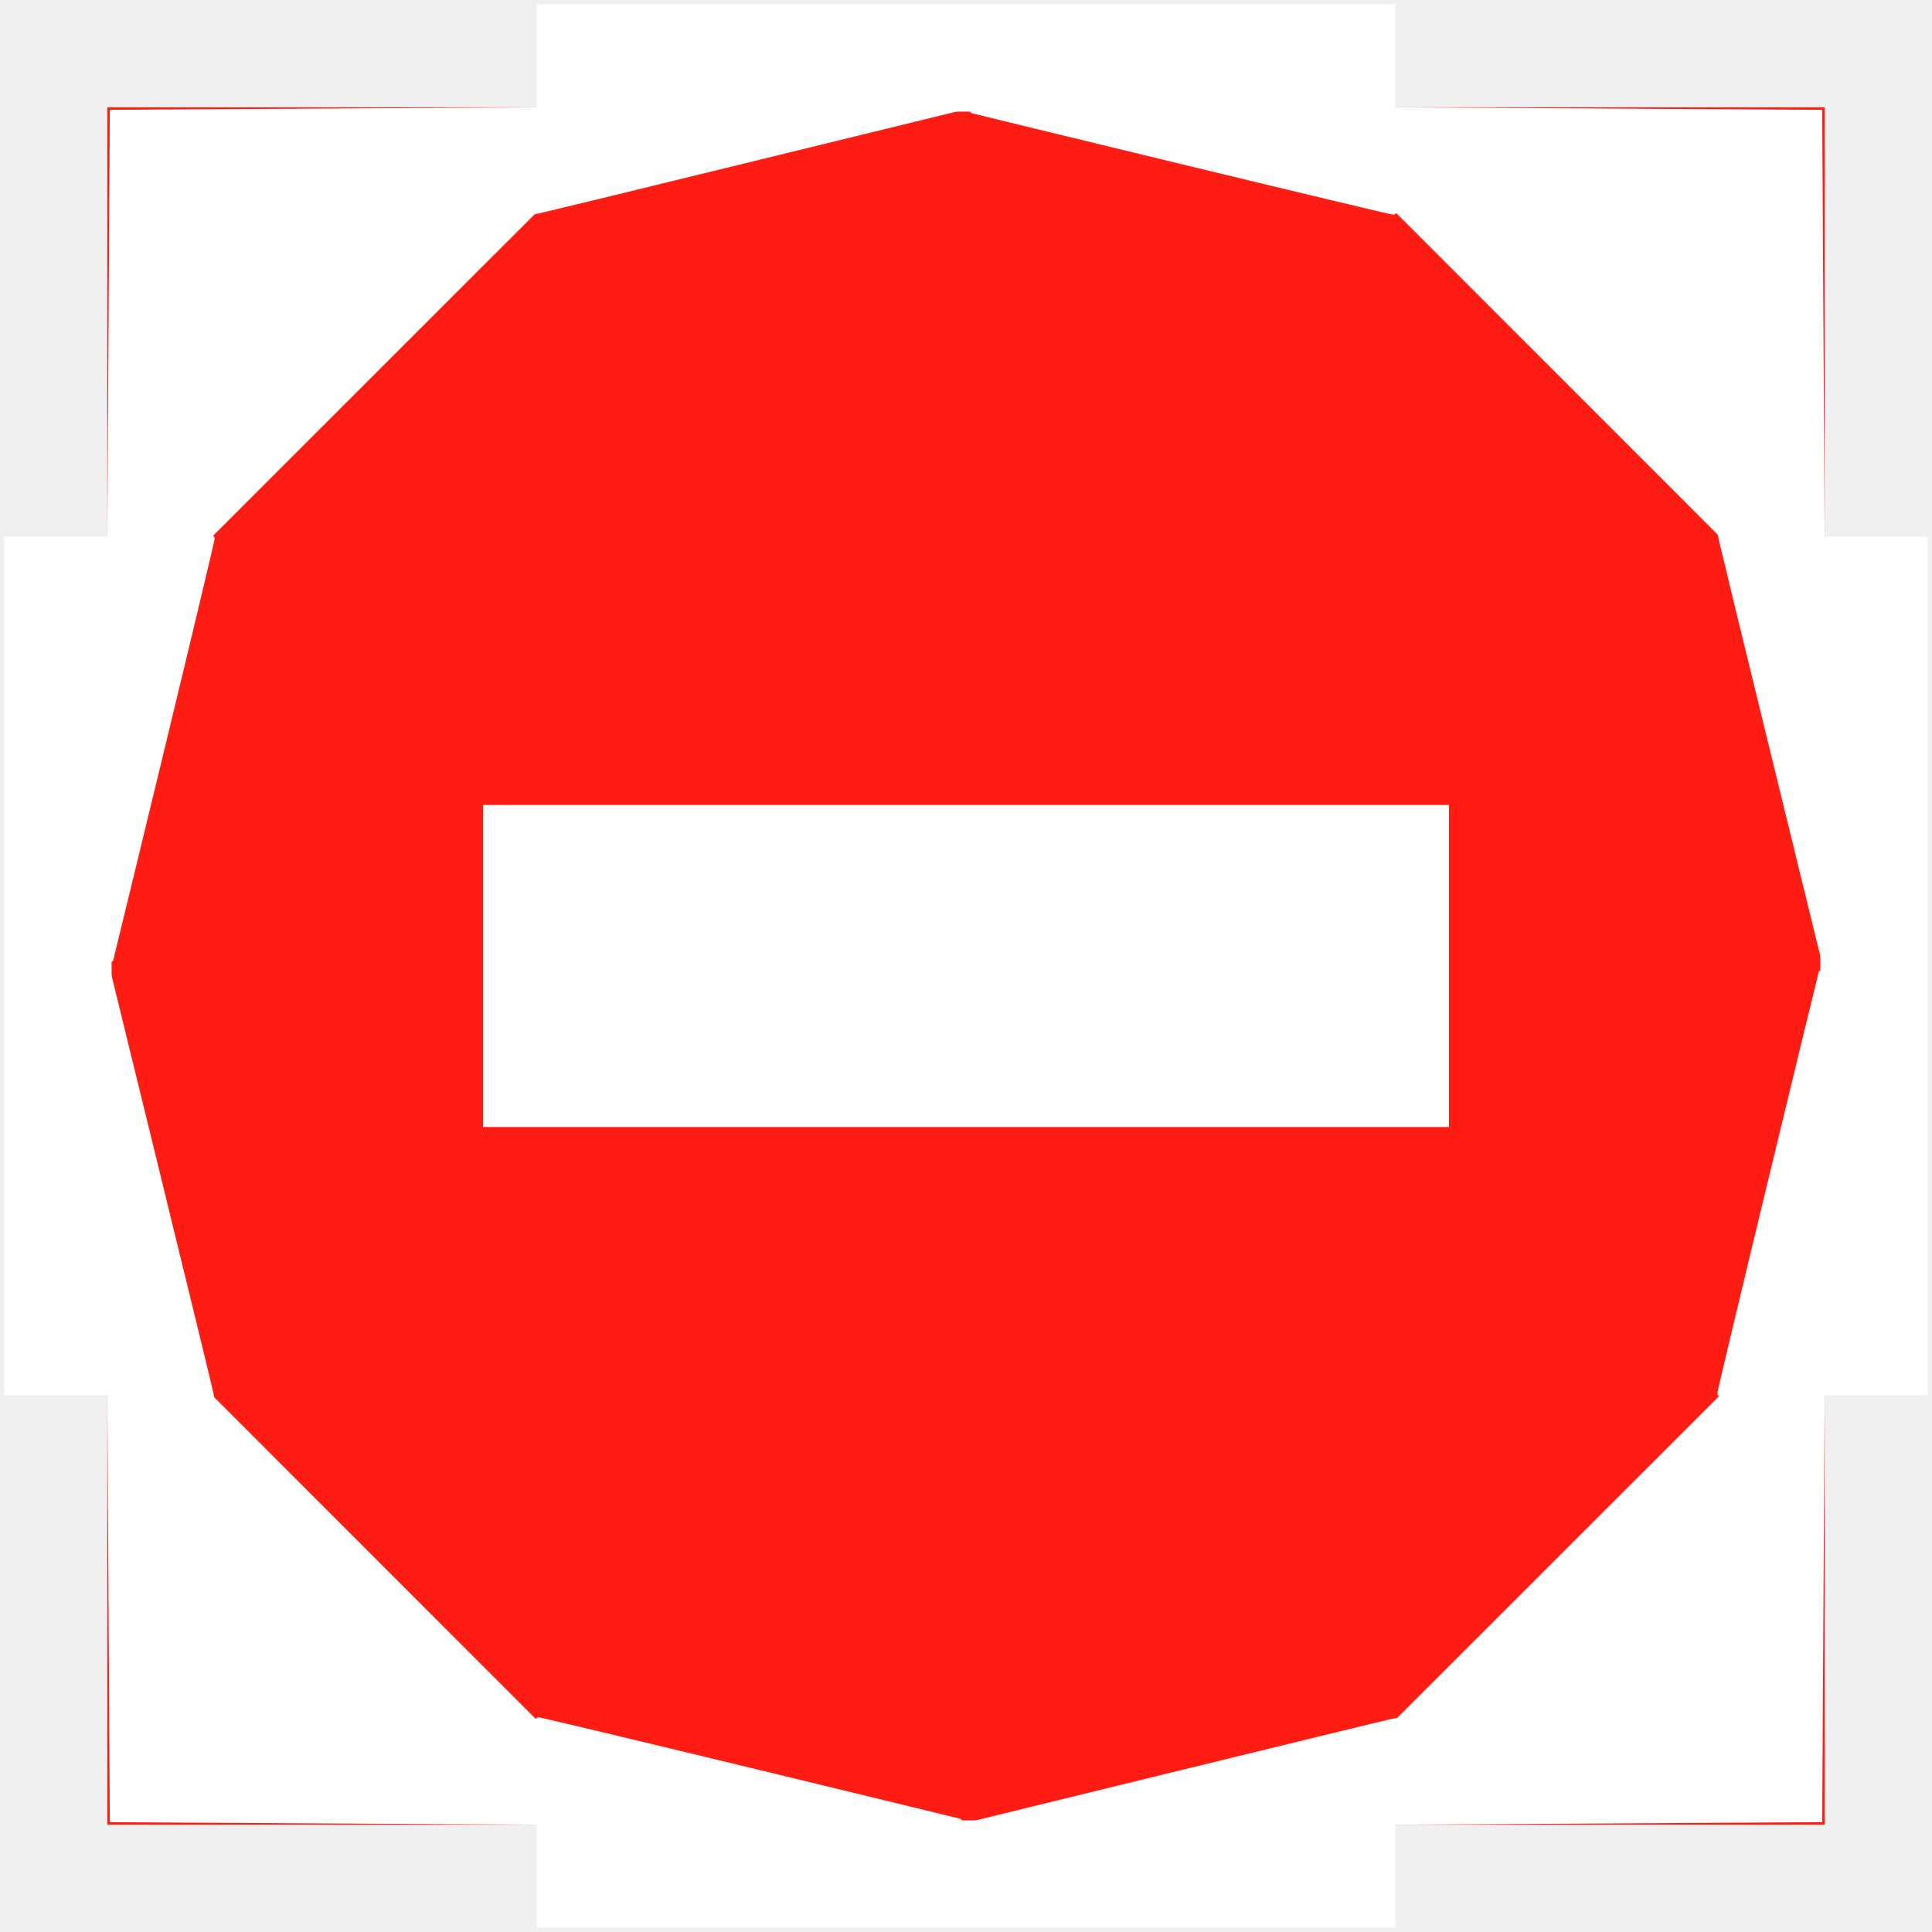
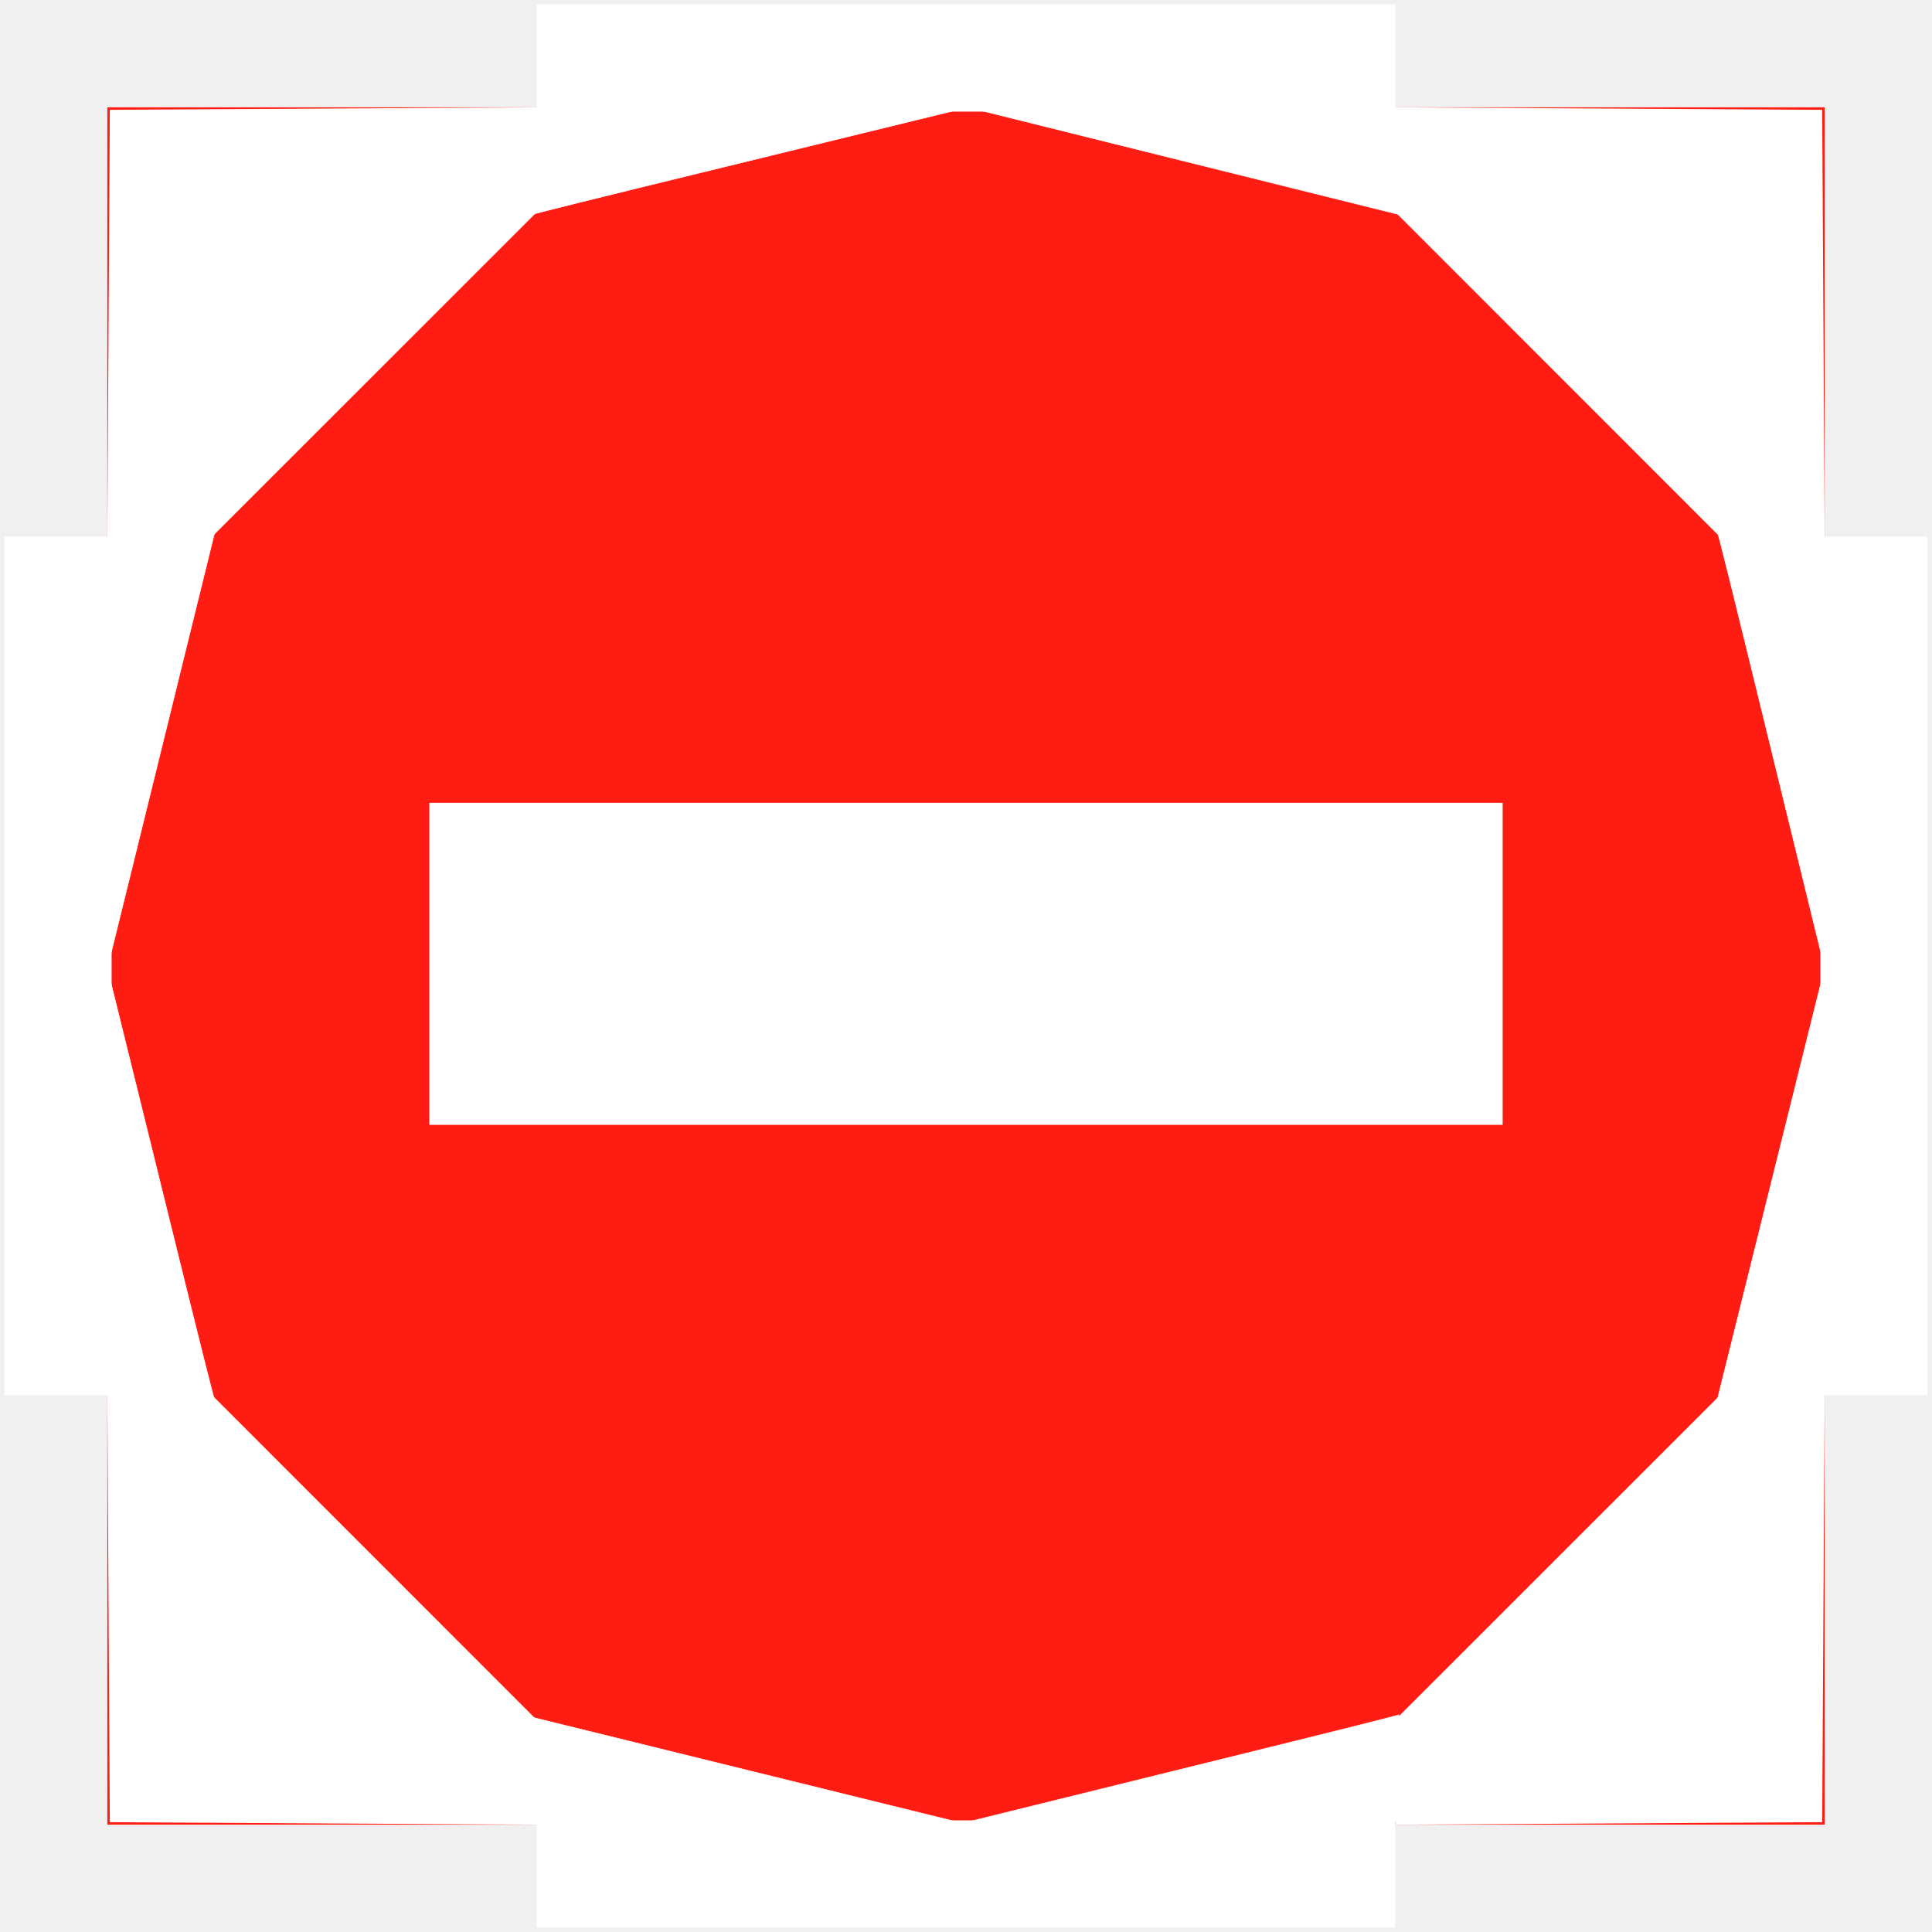
<svg xmlns="http://www.w3.org/2000/svg" width="450mm" height="450mm" viewBox="0 0 450 450" version="1.1" id="svg5">
  <defs id="defs2" />
  <g id="layer1">
    <rect style="fill:#ff1c13;fill-opacity:1;stroke:#ff1c13;stroke-width:0.683;stroke-opacity:1" id="rect880" width="399.317" height="399.317" x="25.342" y="25.342" />
-     <rect style="fill:#ffffff;fill-opacity:1;stroke:#ffffff;stroke-width:0.468;stroke-opacity:1" id="rect1028" width="224.532" height="74.532" x="112.734" y="187.734" />
    <path style="fill:#ffffff;fill-opacity:1;stroke:#ffffff;stroke-width:1.099;stroke-opacity:1" d="M 25.838,75.288 26.124,26.124 75.288,25.838 124.451,25.553 V 37.38 49.207 L 86.817,86.829 49.184,124.451 H 37.368 25.553 Z" id="path7990" />
-     <path style="fill:#ffffff;fill-opacity:1;stroke:#ffffff;stroke-width:0.6;stroke-opacity:1" d="M 124.3,37.467 V 25.3 l 49.814,0.049 49.814,0.049 -48.149,11.783 c -26.482,6.481 -48.898,11.934 -49.814,12.118 l -1.666,0.335 z" id="path9801" />
    <rect style="fill:#ffffff;fill-opacity:1;stroke:#ffffff;stroke-width:0.515;stroke-opacity:1" id="rect13941" width="199.485" height="24.485" x="125.258" y="1.258" />
    <path style="fill:#ffffff;fill-opacity:1;stroke:#ffffff;stroke-width:1.099;stroke-opacity:1" d="m 374.712,25.838 49.163,0.286 0.286,49.163 0.286,49.163 H 412.62 400.793 L 363.171,86.817 325.549,49.184 v -11.816 -11.816 z" id="path14103" />
-     <path style="fill:#ffffff;fill-opacity:1;stroke:#ffffff;stroke-width:0.835;stroke-opacity:1" d="m 275.59,37.902 c -26.35,-6.376 -48.472,-11.75 -49.159,-11.941 -0.687,-0.192 21.34,-0.392 48.951,-0.446 l 50.201,-0.097 v 12.126 c 0,9.189 -0.252,12.104 -1.041,12.038 -0.573,-0.048 -22.601,-5.304 -48.951,-11.68 z" id="path14311" />
-     <path style="fill:#ffffff;fill-opacity:1;stroke:#ffffff;stroke-width:0.6;stroke-opacity:1" d="m 412.533,124.3 h 12.167 l -0.049,49.814 -0.049,49.814 -11.783,-48.149 c -6.481,-26.482 -11.934,-48.898 -12.118,-49.814 l -0.335,-1.666 z" id="path14590" />
-     <path style="fill:#ffffff;fill-opacity:1;stroke:#ffffff;stroke-width:0.835;stroke-opacity:1" d="m 412.098,275.59 c 6.376,-26.35 11.75,-48.472 11.941,-49.159 0.192,-0.687 0.392,21.34 0.446,48.951 l 0.097,50.201 h -12.126 c -9.189,0 -12.104,-0.252 -12.038,-1.041 0.048,-0.573 5.304,-22.601 11.68,-48.951 z" id="path14592" />
    <path style="fill:#ffffff;fill-opacity:1;stroke:#ffffff;stroke-width:1.099;stroke-opacity:1" d="m 424.162,374.712 -0.286,49.163 -49.163,0.286 -49.163,0.286 v -11.827 -11.827 l 37.633,-37.622 37.634,-37.622 h 11.816 11.816 z" id="path14594" />
    <path style="fill:#ffffff;fill-opacity:1;stroke:#ffffff;stroke-width:1.099;stroke-opacity:1" d="M 75.288,424.161 26.124,423.876 25.838,374.712 25.553,325.549 h 11.827 11.827 l 37.622,37.633 37.622,37.634 v 11.816 11.816 z" id="path14596" />
-     <path style="fill:#ffffff;fill-opacity:1;stroke:#ffffff;stroke-width:0.835;stroke-opacity:1" d="m 174.41,412.098 c 26.35,6.376 48.472,11.75 49.159,11.941 0.687,0.192 -21.34,0.392 -48.951,0.446 l -50.201,0.097 v -12.126 c 0,-9.189 0.252,-12.104 1.041,-12.038 0.573,0.048 22.601,5.304 48.951,11.68 z" id="path14598" />
-     <path style="fill:#ffffff;fill-opacity:1;stroke:#ffffff;stroke-width:0.6;stroke-opacity:1" d="m 325.7,412.533 v 12.167 l -49.814,-0.049 -49.814,-0.049 48.149,-11.783 c 26.482,-6.481 48.898,-11.934 49.814,-12.118 l 1.666,-0.335 z" id="path14600" />
-     <path style="fill:#ffffff;fill-opacity:1;stroke:#ffffff;stroke-width:0.835;stroke-opacity:1" d="m 37.902,174.41 c -6.376,26.35 -11.75,48.472 -11.941,49.159 -0.192,0.687 -0.392,-21.34 -0.446,-48.951 l -0.097,-50.201 h 12.126 c 9.189,0 12.104,0.252 12.038,1.041 -0.048,0.573 -5.304,22.601 -11.68,48.951 z" id="path14602" />
-     <path style="fill:#ffffff;fill-opacity:1;stroke:#ffffff;stroke-width:0.6;stroke-opacity:1" d="m 37.467,325.7 h -12.167 l 0.049,-49.814 0.049,-49.814 11.783,48.149 c 6.481,26.482 11.934,48.898 12.118,49.814 l 0.335,1.666 z" id="path14604" />
    <rect style="fill:#ffffff;fill-opacity:1;stroke:#ffffff;stroke-width:0.515;stroke-opacity:1" id="rect14720" width="199.485" height="24.485" x="125.258" y="424.258" />
    <rect style="fill:#ffffff;fill-opacity:1;stroke:#ffffff;stroke-width:0.515;stroke-opacity:1" id="rect14722" width="199.485" height="24.485" x="125.258" y="-448.742" transform="rotate(90)" />
    <rect style="fill:#ffffff;fill-opacity:1;stroke:#ffffff;stroke-width:0.515;stroke-opacity:1" id="rect14724" width="199.485" height="24.485" x="125.258" y="-25.742" transform="rotate(90)" />
+     <rect style="fill:#ff1c13;stroke:#ff1c13;stroke-width:0.31" id="rect976" width="224.69" height="25.788" x="11.385" y="-60.31" />
+     <path style="fill:#ffffff;stroke:#ffffff;stroke-width:0.139;stroke-opacity:1" d="m 124.086,37.608 -0.016,-12.539 50.457,0.013 50.457,0.013 -2.031,0.515 c -1.117,0.283 -23.789,5.825 -50.382,12.316 -35.975,8.78 -48.366,11.855 -48.409,12.011 -0.032,0.115 -0.065,-5.432 -0.074,-12.329 z" id="path2117" />
+     <path style="fill:#ffffff;stroke:#ffffff;stroke-width:0.139;stroke-opacity:1" d="m 226.025,25.144 c 0.076,0.029 22.475,5.599 49.775,12.378 27.3,6.779 49.748,12.36 49.883,12.403 0.235,0.075 0.247,-0.501 0.247,-12.389 V 25.069 l -50.022,0.011 c -27.512,0.006 -49.96,0.035 -49.883,0.064 z" id="path2595" />
+     <path style="fill:#ffffff;stroke:#ffffff;stroke-width:0.139;stroke-opacity:1" d="m 412.392,124.086 12.539,-0.016 -0.013,50.457 -0.013,50.457 -0.515,-2.031 c -0.283,-1.117 -5.825,-23.789 -12.316,-50.382 -8.78,-35.975 -11.855,-48.366 -12.011,-48.409 -0.115,-0.032 5.432,-0.065 12.329,-0.074 z" id="path3424" />
+     <path style="fill:#ffffff;stroke:#ffffff;stroke-width:0.139;stroke-opacity:1" d="m 424.856,226.069 c -0.029,0.076 -5.599,22.465 -12.378,49.753 -6.779,27.288 -12.36,49.726 -12.403,49.861 -0.075,0.235 0.501,0.247 12.389,0.247 h 12.467 l -0.011,-50 c -0.006,-27.5 -0.035,-49.937 -0.064,-49.861 z" id="path3426" />
+     <path style="fill:#ffffff;stroke:#ffffff;stroke-width:0.138;stroke-opacity:1" d="m 325.915,411.719 0.016,12.539 -49.957,-0.013 -49.957,-0.013 2.011,-0.515 c 1.106,-0.283 23.553,-5.826 49.883,-12.316 35.619,-8.781 47.887,-11.855 47.93,-12.011 0.032,-0.115 0.065,5.433 0.073,12.329 z" id="path3448" />
+     <path style="fill:#ffffff;stroke:#ffffff;stroke-width:0.14;stroke-opacity:1" d="m 224.93,424.855 c -0.077,-0.029 -22.69,-5.599 -50.251,-12.377 -27.561,-6.778 -50.223,-12.36 -50.36,-12.403 -0.237,-0.075 -0.249,0.501 -0.249,12.388 v 12.467 l 50.5,-0.011 c 27.775,-0.006 50.437,-0.035 50.36,-0.064 z" id="path3450" />
+     <path style="fill:#ffffff;stroke:#ffffff;stroke-width:0.138;stroke-opacity:1" d="m 37.608,325.915 -12.539,0.016 0.013,-49.957 0.013,-49.957 0.515,2.011 c 0.283,1.106 5.826,23.553 12.316,49.883 8.781,35.619 11.855,47.887 12.011,47.93 0.115,0.032 -5.433,0.065 -12.329,0.073 z" id="path3452" />
+     <path style="fill:#ffffff;stroke:#ffffff;stroke-width:0.14;stroke-opacity:1" d="m 25.145,224.93 c 0.029,-0.077 5.599,-22.69 12.377,-50.251 6.778,-27.561 12.36,-50.223 12.403,-50.36 0.075,-0.237 -0.501,-0.249 -12.388,-0.249 H 25.07 l 0.011,50.5 c 0.006,27.775 0.035,50.437 0.064,50.36 z" id="path3454" />
+     <rect style="fill:#ffffff;fill-opacity:1;stroke:#ffffff;stroke-width:2.068;stroke-opacity:1" id="rect3802" width="247.932" height="72.932" x="101.034" y="188.034" />
  </g>
</svg>
